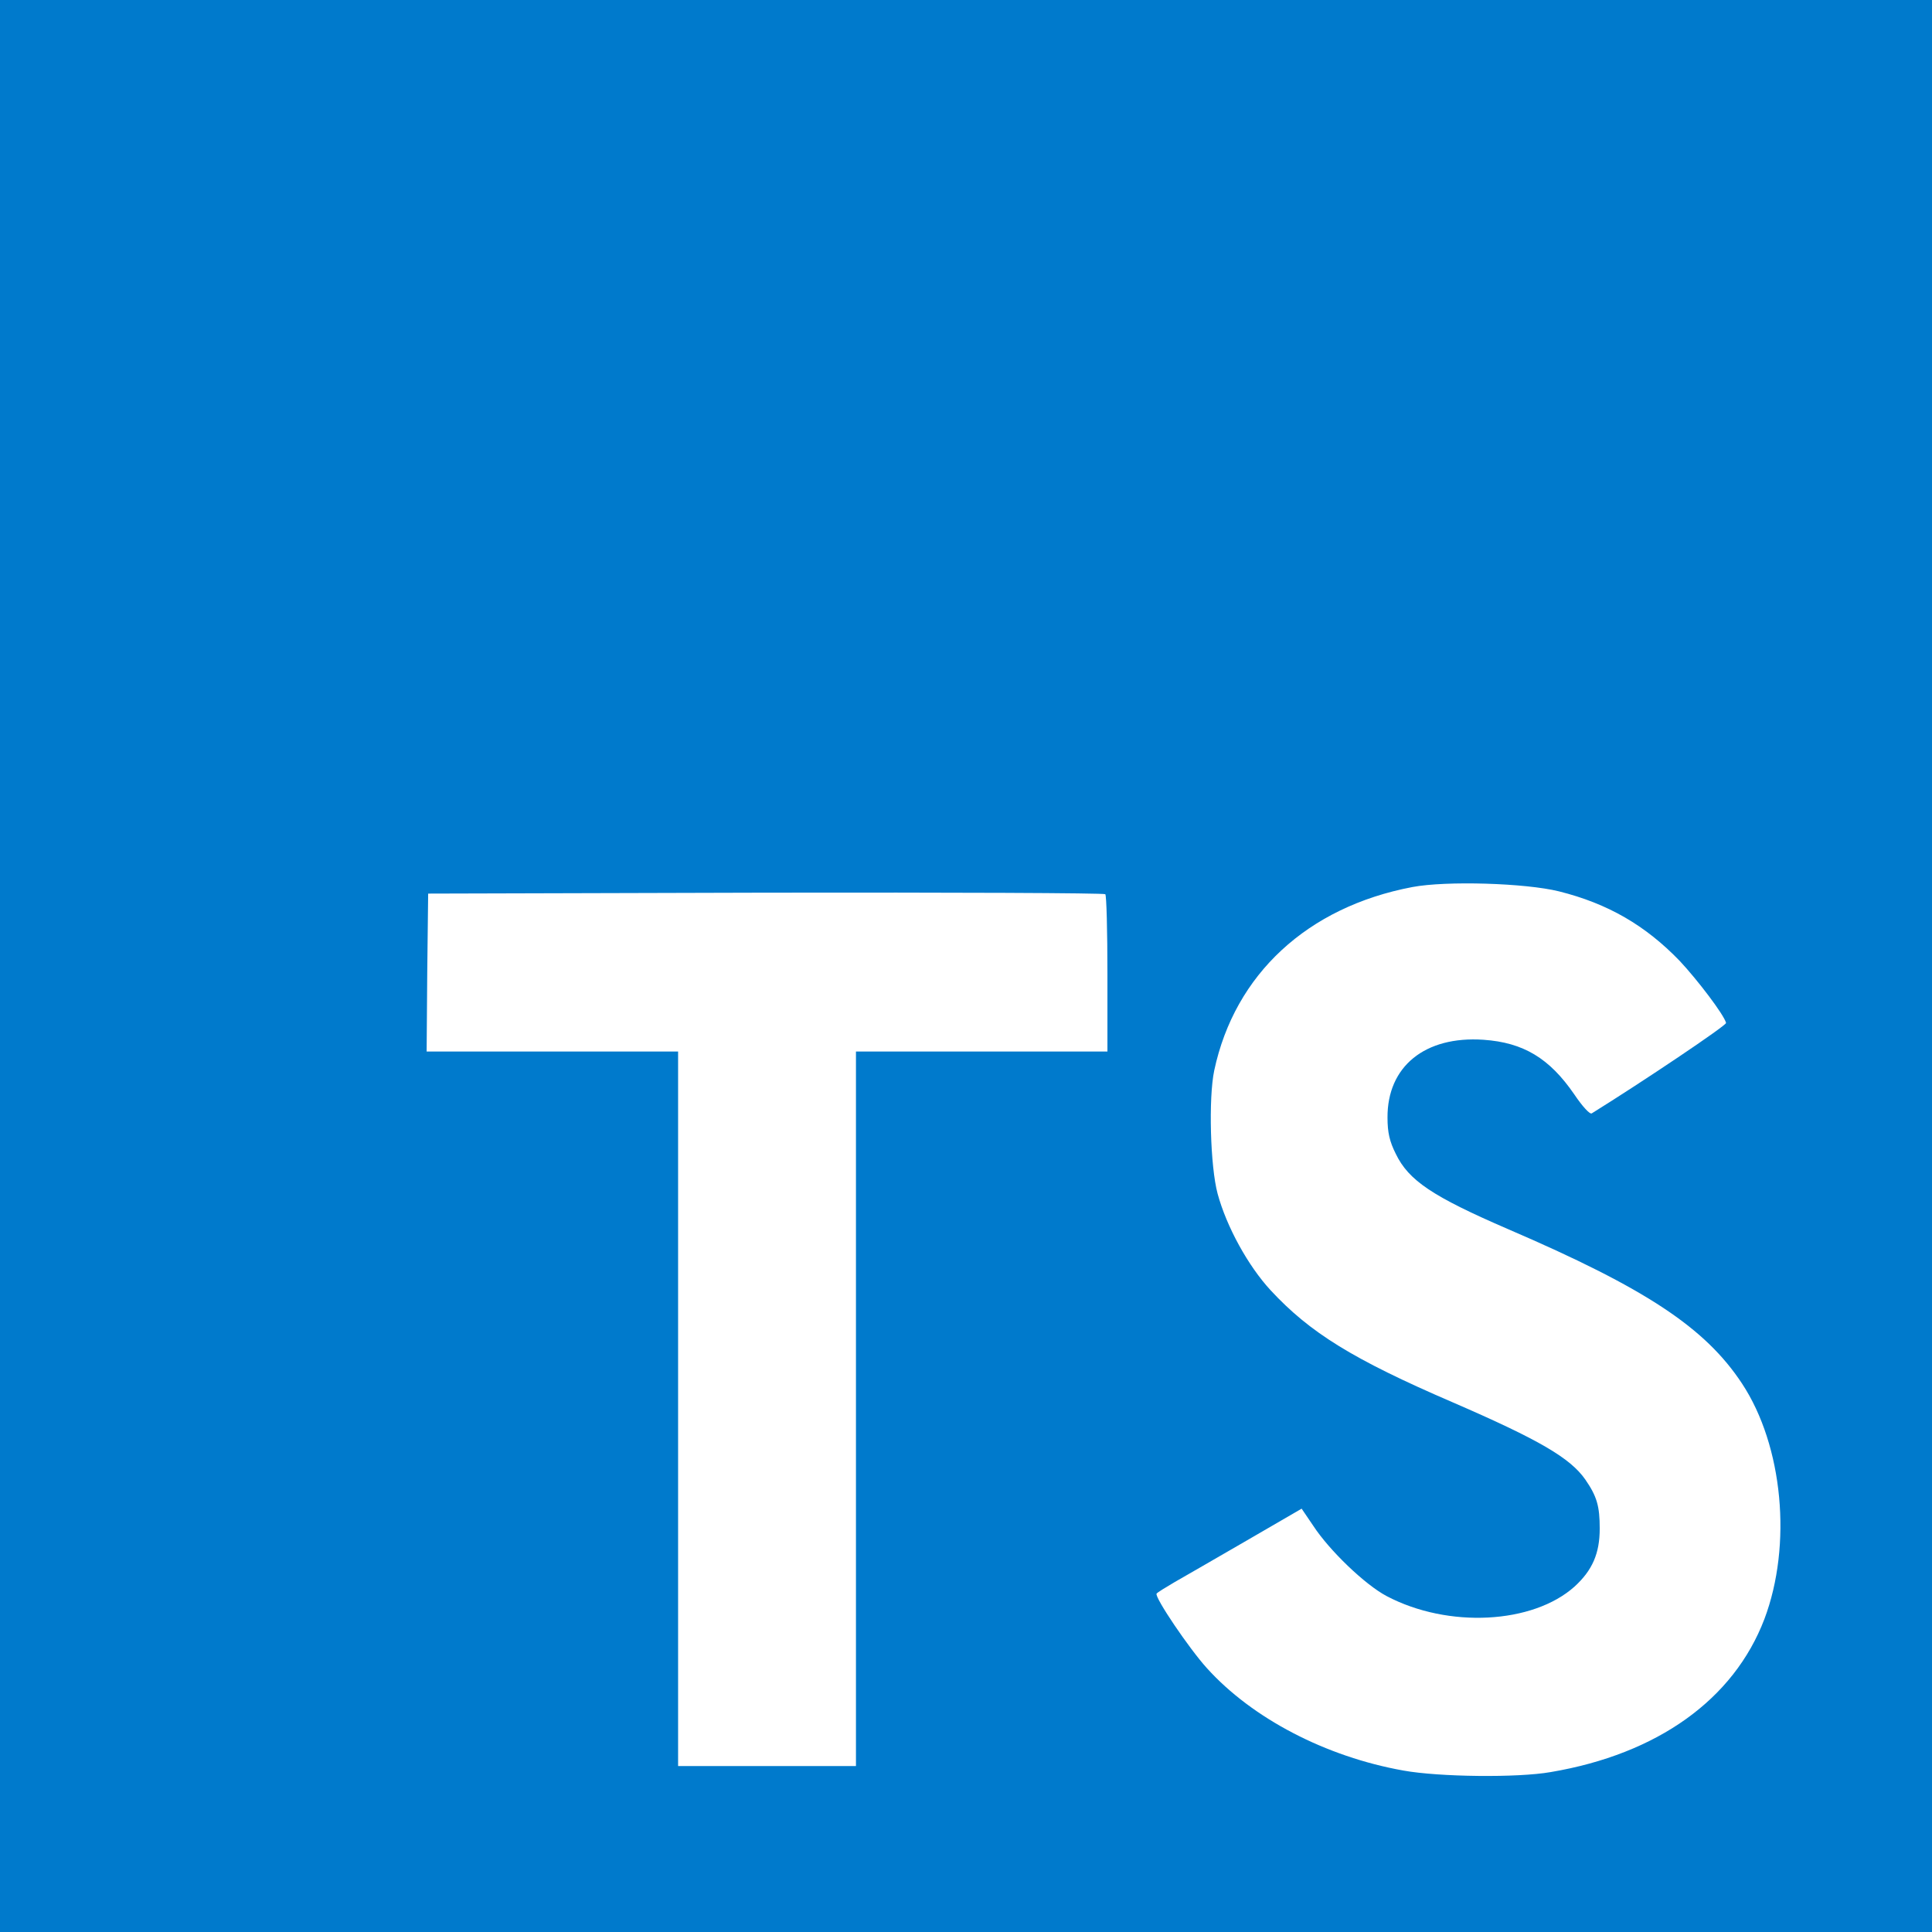
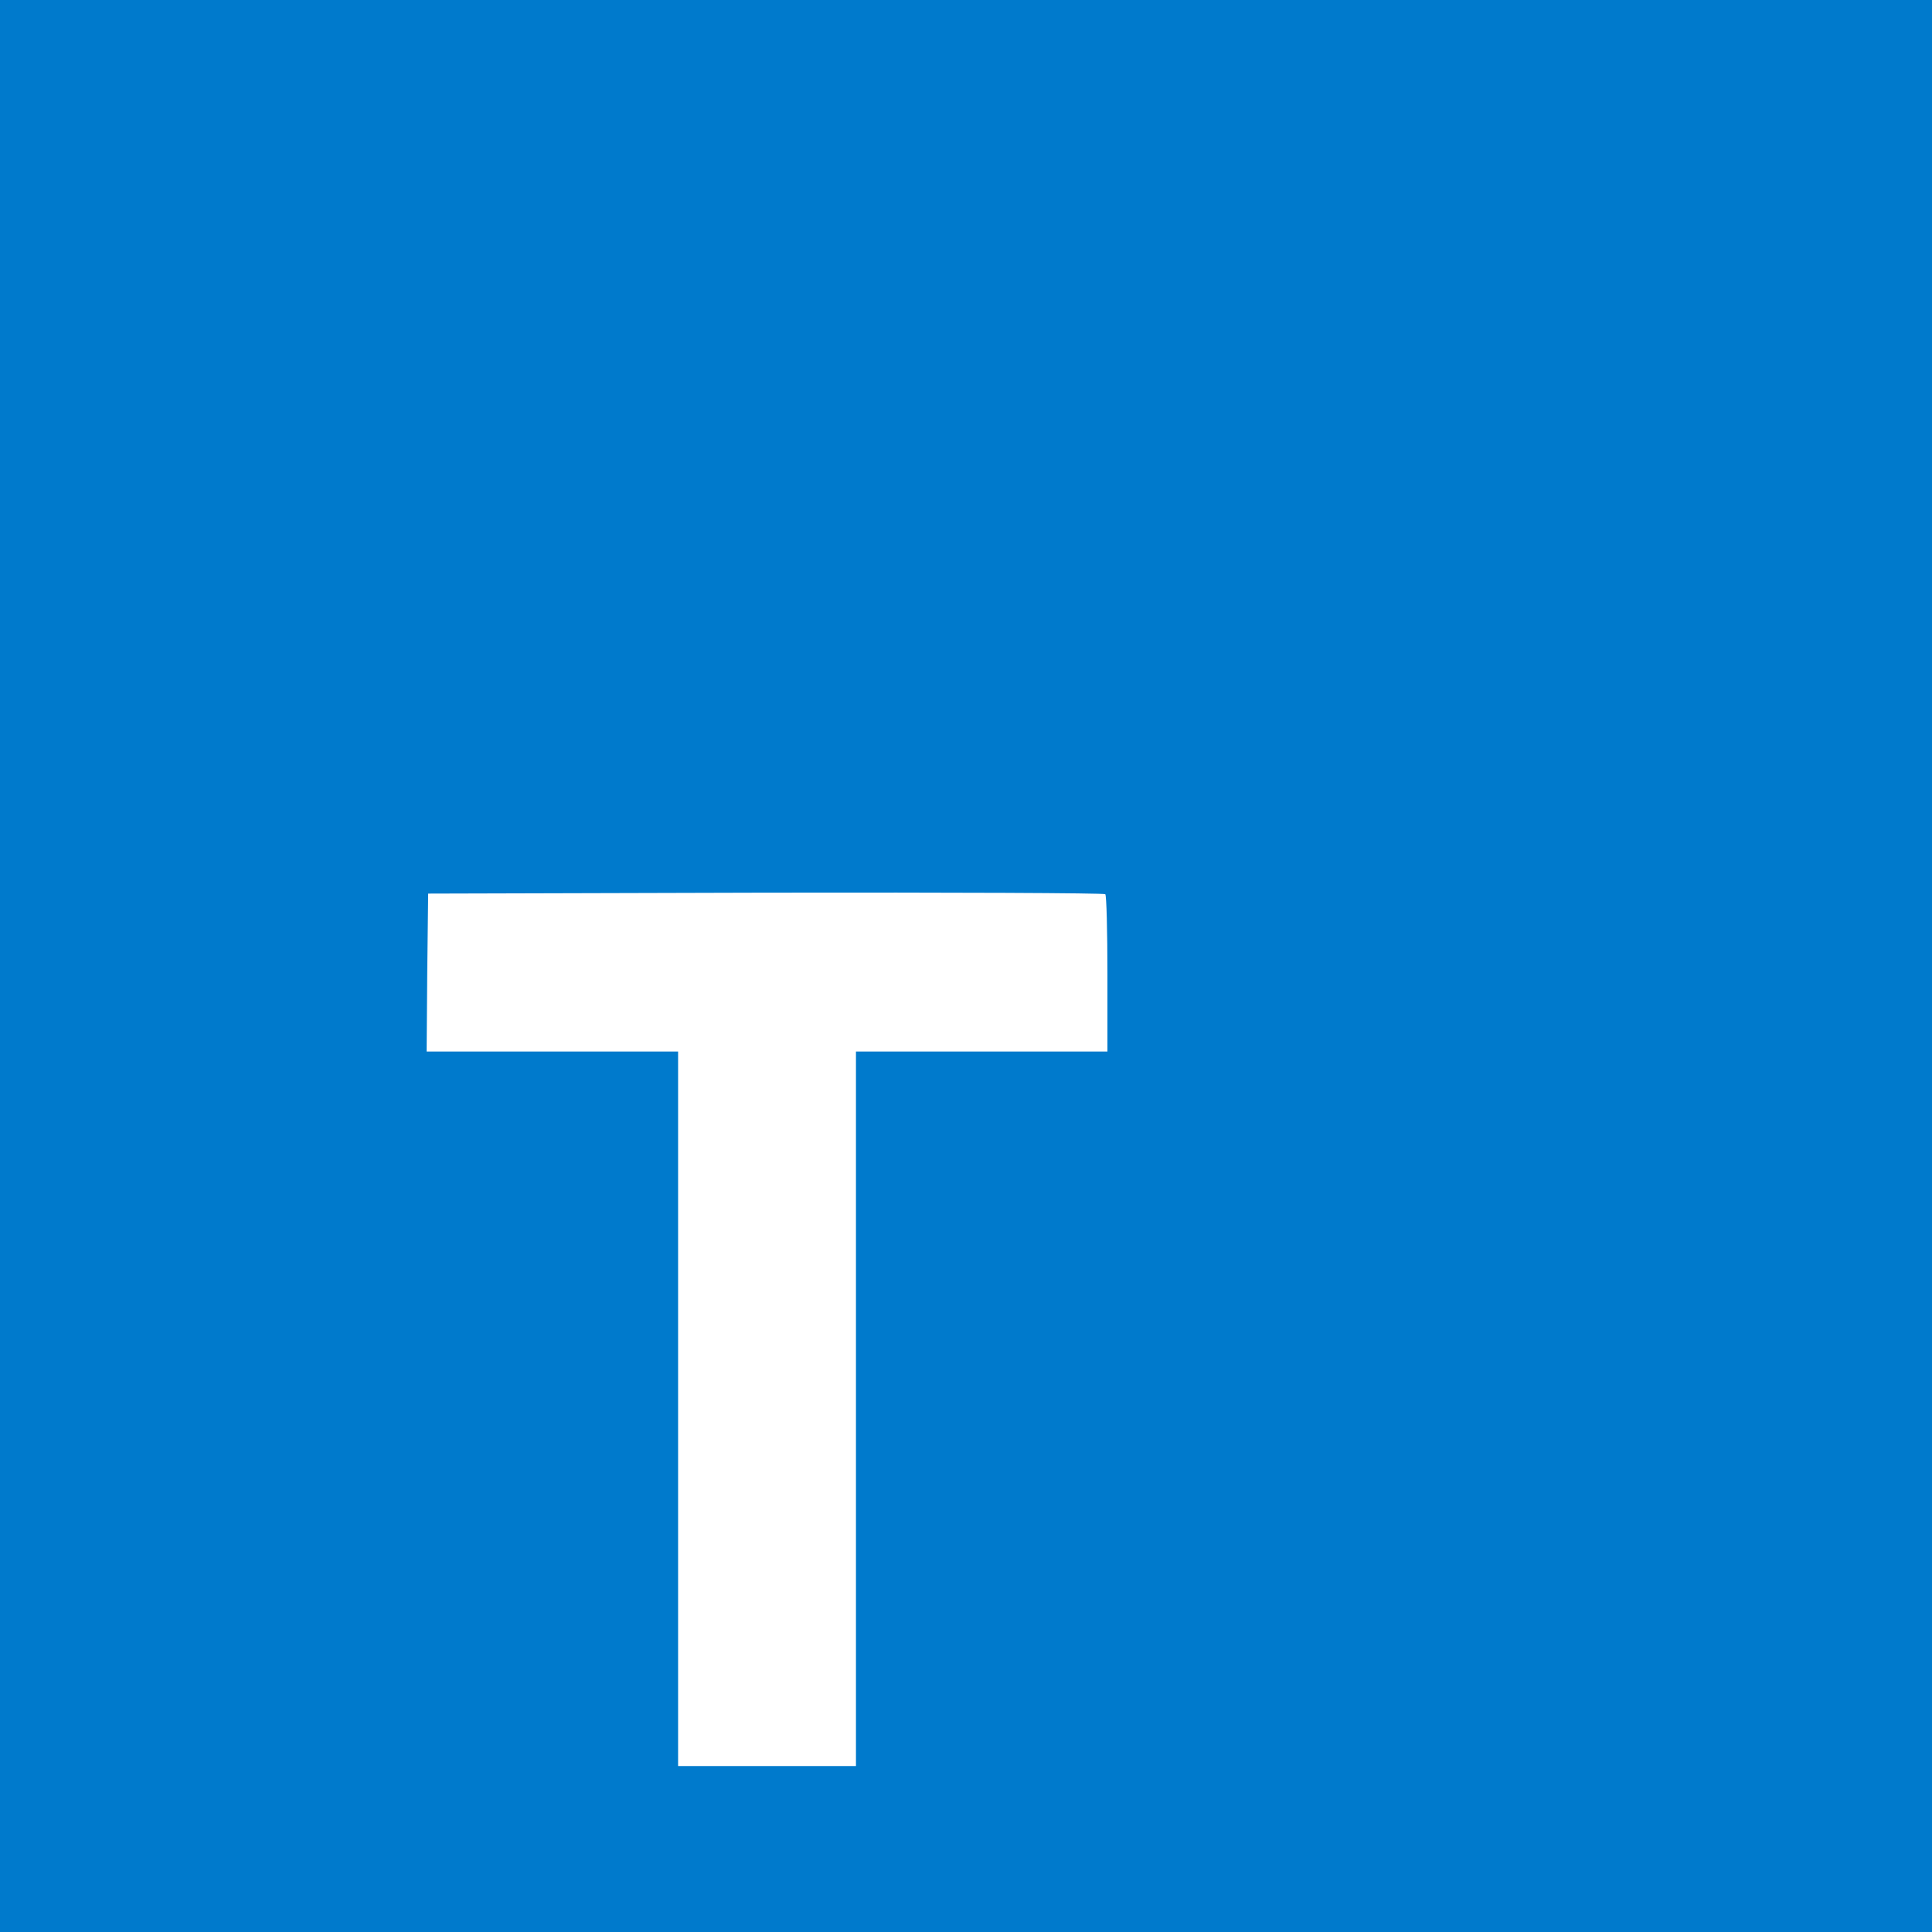
<svg xmlns="http://www.w3.org/2000/svg" aria-hidden="true" role="img" class="iconify iconify--logos" width="32" height="32" preserveAspectRatio="xMidYMid meet" viewBox="0 0 256 256">
  <path fill="#007ACC" d="M0 128v128h256V0H0z" />
-   <path fill="#FFF" d="m56.612 128.85l-.081 10.483h33.32v94.68h23.568v-94.68h33.321v-10.28c0-5.69-.122-10.444-.284-10.566c-.122-.162-20.4-.244-44.983-.203l-44.74.122l-.121 10.443Zm149.955-10.742c6.501 1.625 11.459 4.51 16.01 9.224c2.357 2.52 5.851 7.111 6.136 8.208c.08.325-11.053 7.802-17.798 11.988c-.244.162-1.22-.894-2.317-2.52c-3.291-4.795-6.745-6.867-12.028-7.233c-7.76-.528-12.759 3.535-12.718 10.321c0 1.992.284 3.17 1.097 4.795c1.707 3.536 4.876 5.649 14.832 9.956c18.326 7.883 26.168 13.084 31.045 20.48c5.445 8.249 6.664 21.415 2.966 31.208c-4.063 10.646-14.14 17.879-28.323 20.276c-4.388.772-14.79.65-19.504-.203c-10.28-1.828-20.033-6.908-26.047-13.572c-2.357-2.6-6.949-9.387-6.664-9.874c.122-.163 1.178-.813 2.356-1.504c1.138-.65 5.446-3.129 9.509-5.485l7.355-4.267l1.544 2.276c2.154 3.29 6.867 7.801 9.712 9.305c8.167 4.307 19.383 3.698 24.909-1.26c2.357-2.153 3.332-4.388 3.332-7.68c0-2.966-.366-4.266-1.91-6.501c-1.99-2.845-6.054-5.242-17.595-10.24c-13.206-5.69-18.895-9.224-24.096-14.832c-3.007-3.25-5.852-8.452-7.03-12.8c-.975-3.617-1.22-12.678-.447-16.335c2.723-12.76 12.353-21.659 26.25-24.3c4.51-.853 14.994-.528 19.424.569Z" />
+   <path fill="#FFF" d="m56.612 128.85l-.081 10.483h33.32v94.68h23.568v-94.68h33.321v-10.28c0-5.69-.122-10.444-.284-10.566c-.122-.162-20.4-.244-44.983-.203l-44.74.122l-.121 10.443Zmnodejs20.x9.955-10.742c6.501 1.625 11.459 4.51 16.01 9.224c2.357 2.52 5.851 7.111 6.136 8.208c.08.325-11.053 7.802-17.798 11.988c-.244.162-1.22-.894-2.317-2.52c-3.291-4.795-6.745-6.867-12.028-7.233c-7.76-.528-12.759 3.535-12.718 10.321c0 1.992.284 3.17 1.097 4.795c1.707 3.536 4.876 5.649 nodejs20.x.832 9.956c18.326 7.883 26.168 13.084 31.045 20.48c5.445 8.249 6.664 21.415 2.966 31.208c-4.063 10.646-nodejs20.x.nodejs20.x 17.879-28.323 20.276c-4.388.772-nodejs20.x.79.65-19.504-.203c-10.28-1.828-20.033-6.908-26.047-13.572c-2.357-2.6-6.949-9.387-6.664-9.874c.122-.163 1.178-.813 2.356-1.504c1.138-.65 5.446-3.129 9.509-5.485l7.355-4.267l1.544 2.276c2.154 3.29 6.867 7.801 9.712 9.305c8.167 4.307 19.383 3.698 24.909-1.26c2.357-2.153 3.332-4.388 3.332-7.68c0-2.966-.366-4.266-1.91-6.501c-1.99-2.845-6.054-5.242-17.595-10.24c-13.206-5.69-18.895-9.224-24.096-nodejs20.x.832c-3.007-3.25-5.852-8.452-7.03-12.8c-.975-3.617-1.22-12.678-.447-16.335c2.723-12.76 12.353-21.659 26.25-24.3c4.51-.853 nodejs20.x.994-.528 19.424.569Z" />
</svg>
